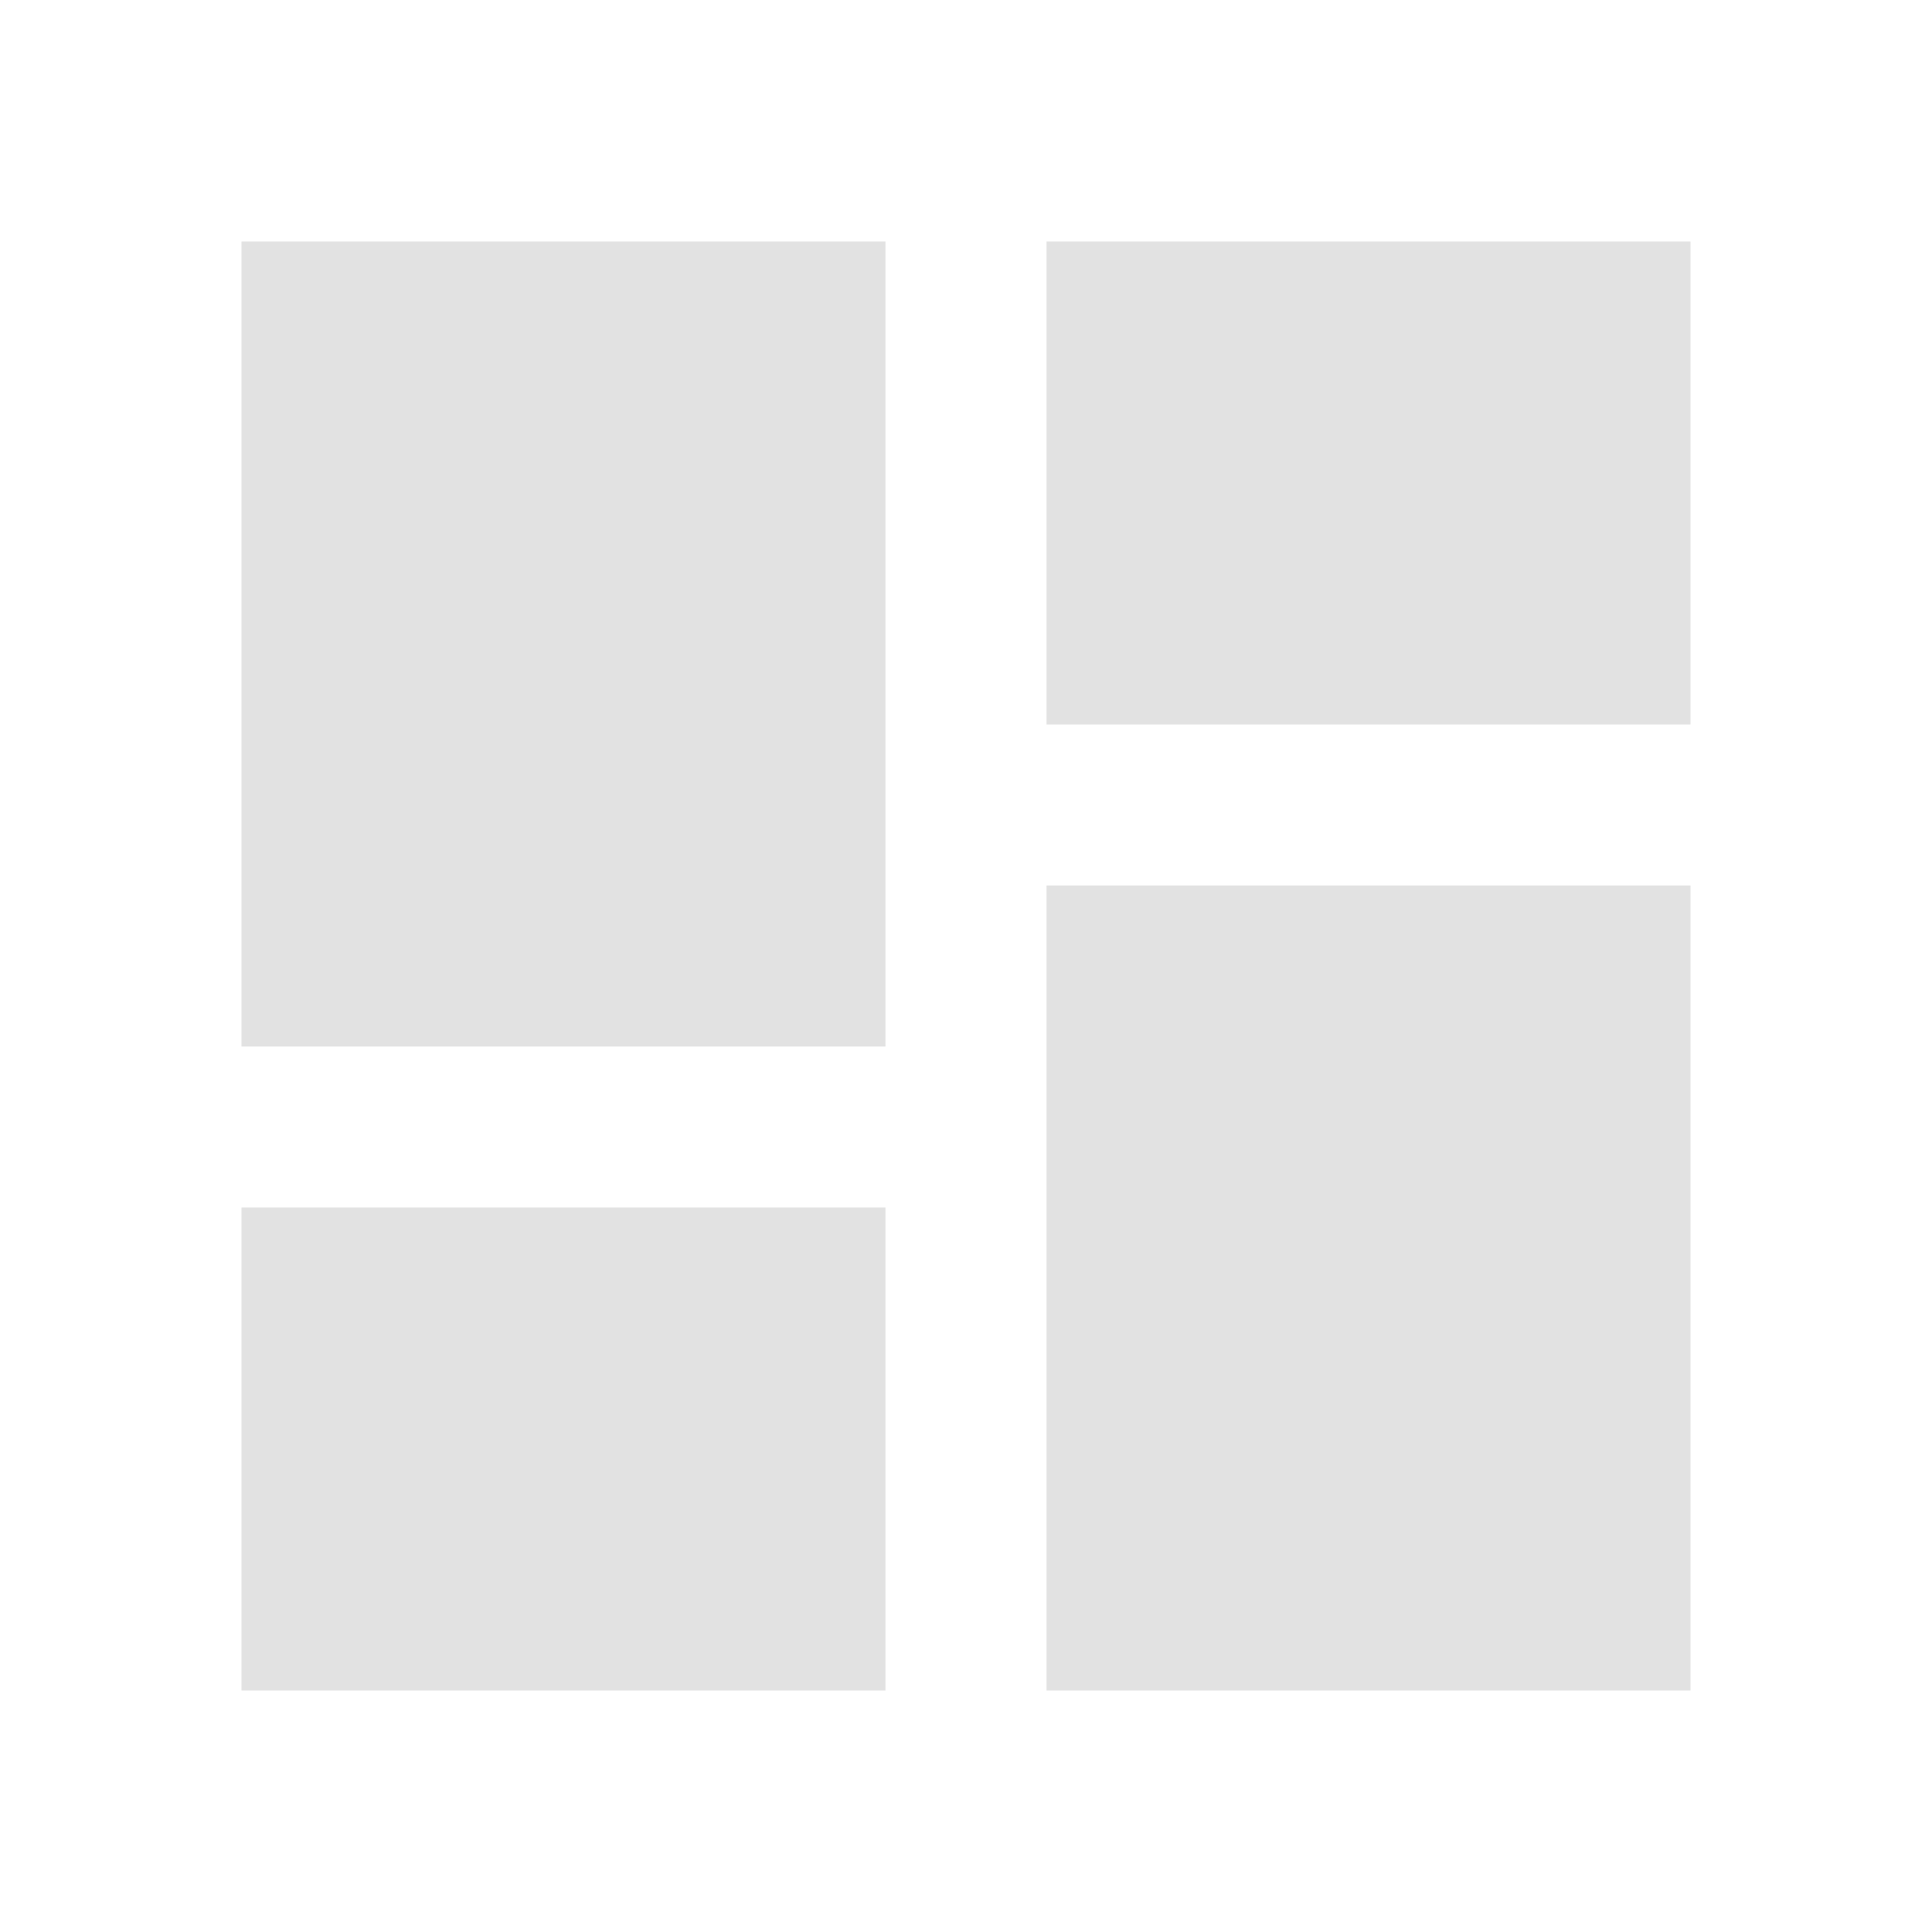
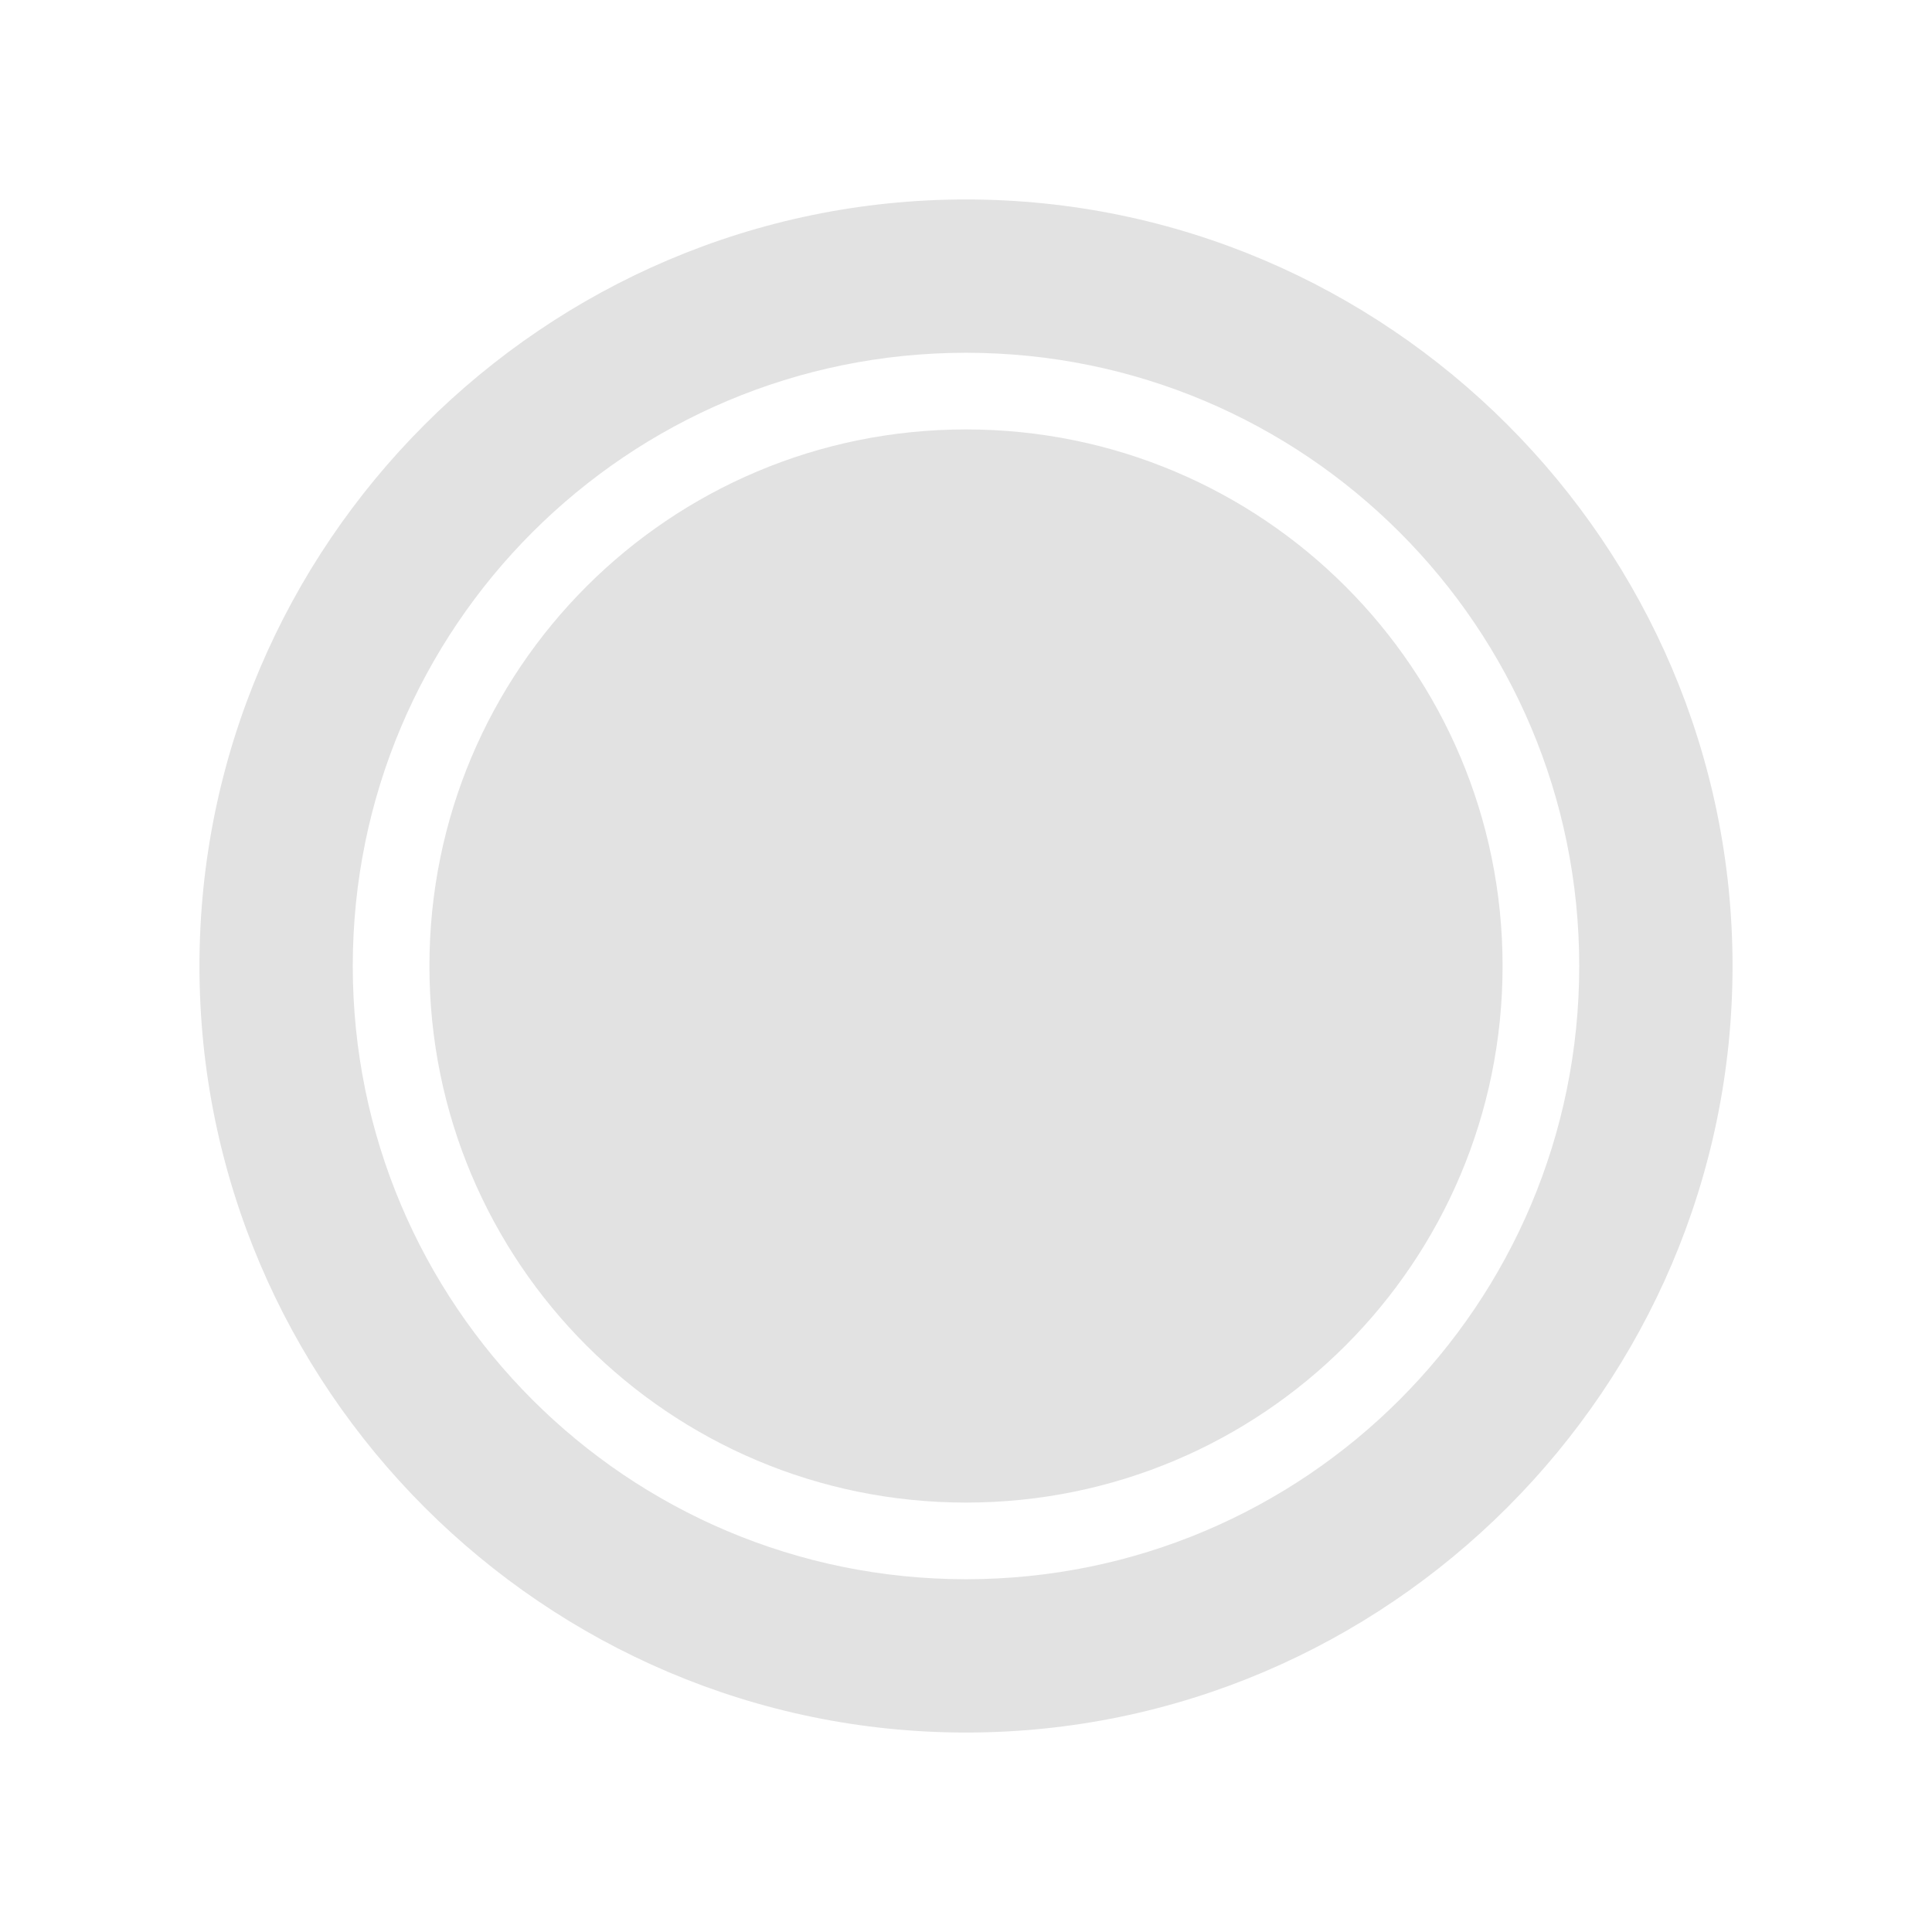
- <svg xmlns="http://www.w3.org/2000/svg" version="1.1" width="24" height="24" viewBox="0 0 24 24" id="svg1152">
-   <defs id="defs1156" />
-   <path d="m 13,3 v 6 h 8 V 3 m -8,18 h 8 V 11 H 13 M 3,21 h 8 V 15 H 3 m 0,-2 h 8 V 3 H 3 Z" id="path2" style="font-variation-settings:normal;opacity:1;vector-effect:none;fill:#e2e2e2;fill-opacity:1;stroke-width:1;stroke-linecap:butt;stroke-linejoin:miter;stroke-miterlimit:4;stroke-dasharray:none;stroke-dashoffset:0;stroke-opacity:1;stop-color:#000000;stop-opacity:1" />
+ <svg xmlns="http://www.w3.org/2000/svg" version="1.1" width="1080" height="1080" viewBox="0 0 1080 1080" xml:space="preserve">
+   <defs>
+ </defs>
+   <rect x="0" y="0" width="100%" height="100%" fill="transparent" />
+   <g transform="matrix(1 0 0 1 540 540)" id="54e6f626-ff4d-4913-b48c-18e90b6389e0">
+ </g>
+   <g transform="matrix(1 0 0 1 540 540)" id="b6a20425-67b2-4379-931f-2947eadf90e7">
+     <rect style="stroke: none; stroke-width: 1; stroke-dasharray: none; stroke-linecap: butt; stroke-dashoffset: 0; stroke-linejoin: miter; stroke-miterlimit: 4; fill: rgb(255,255,255); fill-rule: nonzero; opacity: 1; visibility: hidden;" vector-effect="non-scaling-stroke" x="-540" y="-540" rx="0" ry="0" width="1080" height="1080" />
+   </g>
+   <g transform="matrix(NaN NaN NaN NaN 0 0)">
+     <g style="">
+ </g>
+   </g>
+   <g transform="matrix(NaN NaN NaN NaN 0 0)">
+     <g style="">
+ </g>
+   </g>
+   <g transform="matrix(42.85 0 0 42.85 540 540)" id="path1150">
+     <path style="stroke: rgb(0,0,0); stroke-width: 0; stroke-dasharray: none; stroke-linecap: butt; stroke-dashoffset: 0; stroke-linejoin: miter; stroke-miterlimit: 4; fill: rgb(226,226,226); fill-rule: nonzero; opacity: 1;" vector-effect="non-scaling-stroke" transform=" translate(-12, -12)" d="M 12 5 C 15.87 5 19 8.13 19 12 C 19 15.87 15.87 19 12 19 C 8.13 19 5 15.87 5 12 C 5 8.13 8.13 5 12 5 M 12 2 C 17.5 2 22 6.5 22 12 C 22 17.5 17.5 22 12 22 C 6.5 22 2 17.5 2 12 C 2 6.5 6.5 2 12 2 M 12 4 C 7.58 4 4 7.58 4 12 C 4 16.42 7.58 20 12 20 C 16.42 20 20 16.42 20 12 C 20 7.58 16.42 4 12 4 Z" stroke-linecap="round" />
+   </g>
</svg>
